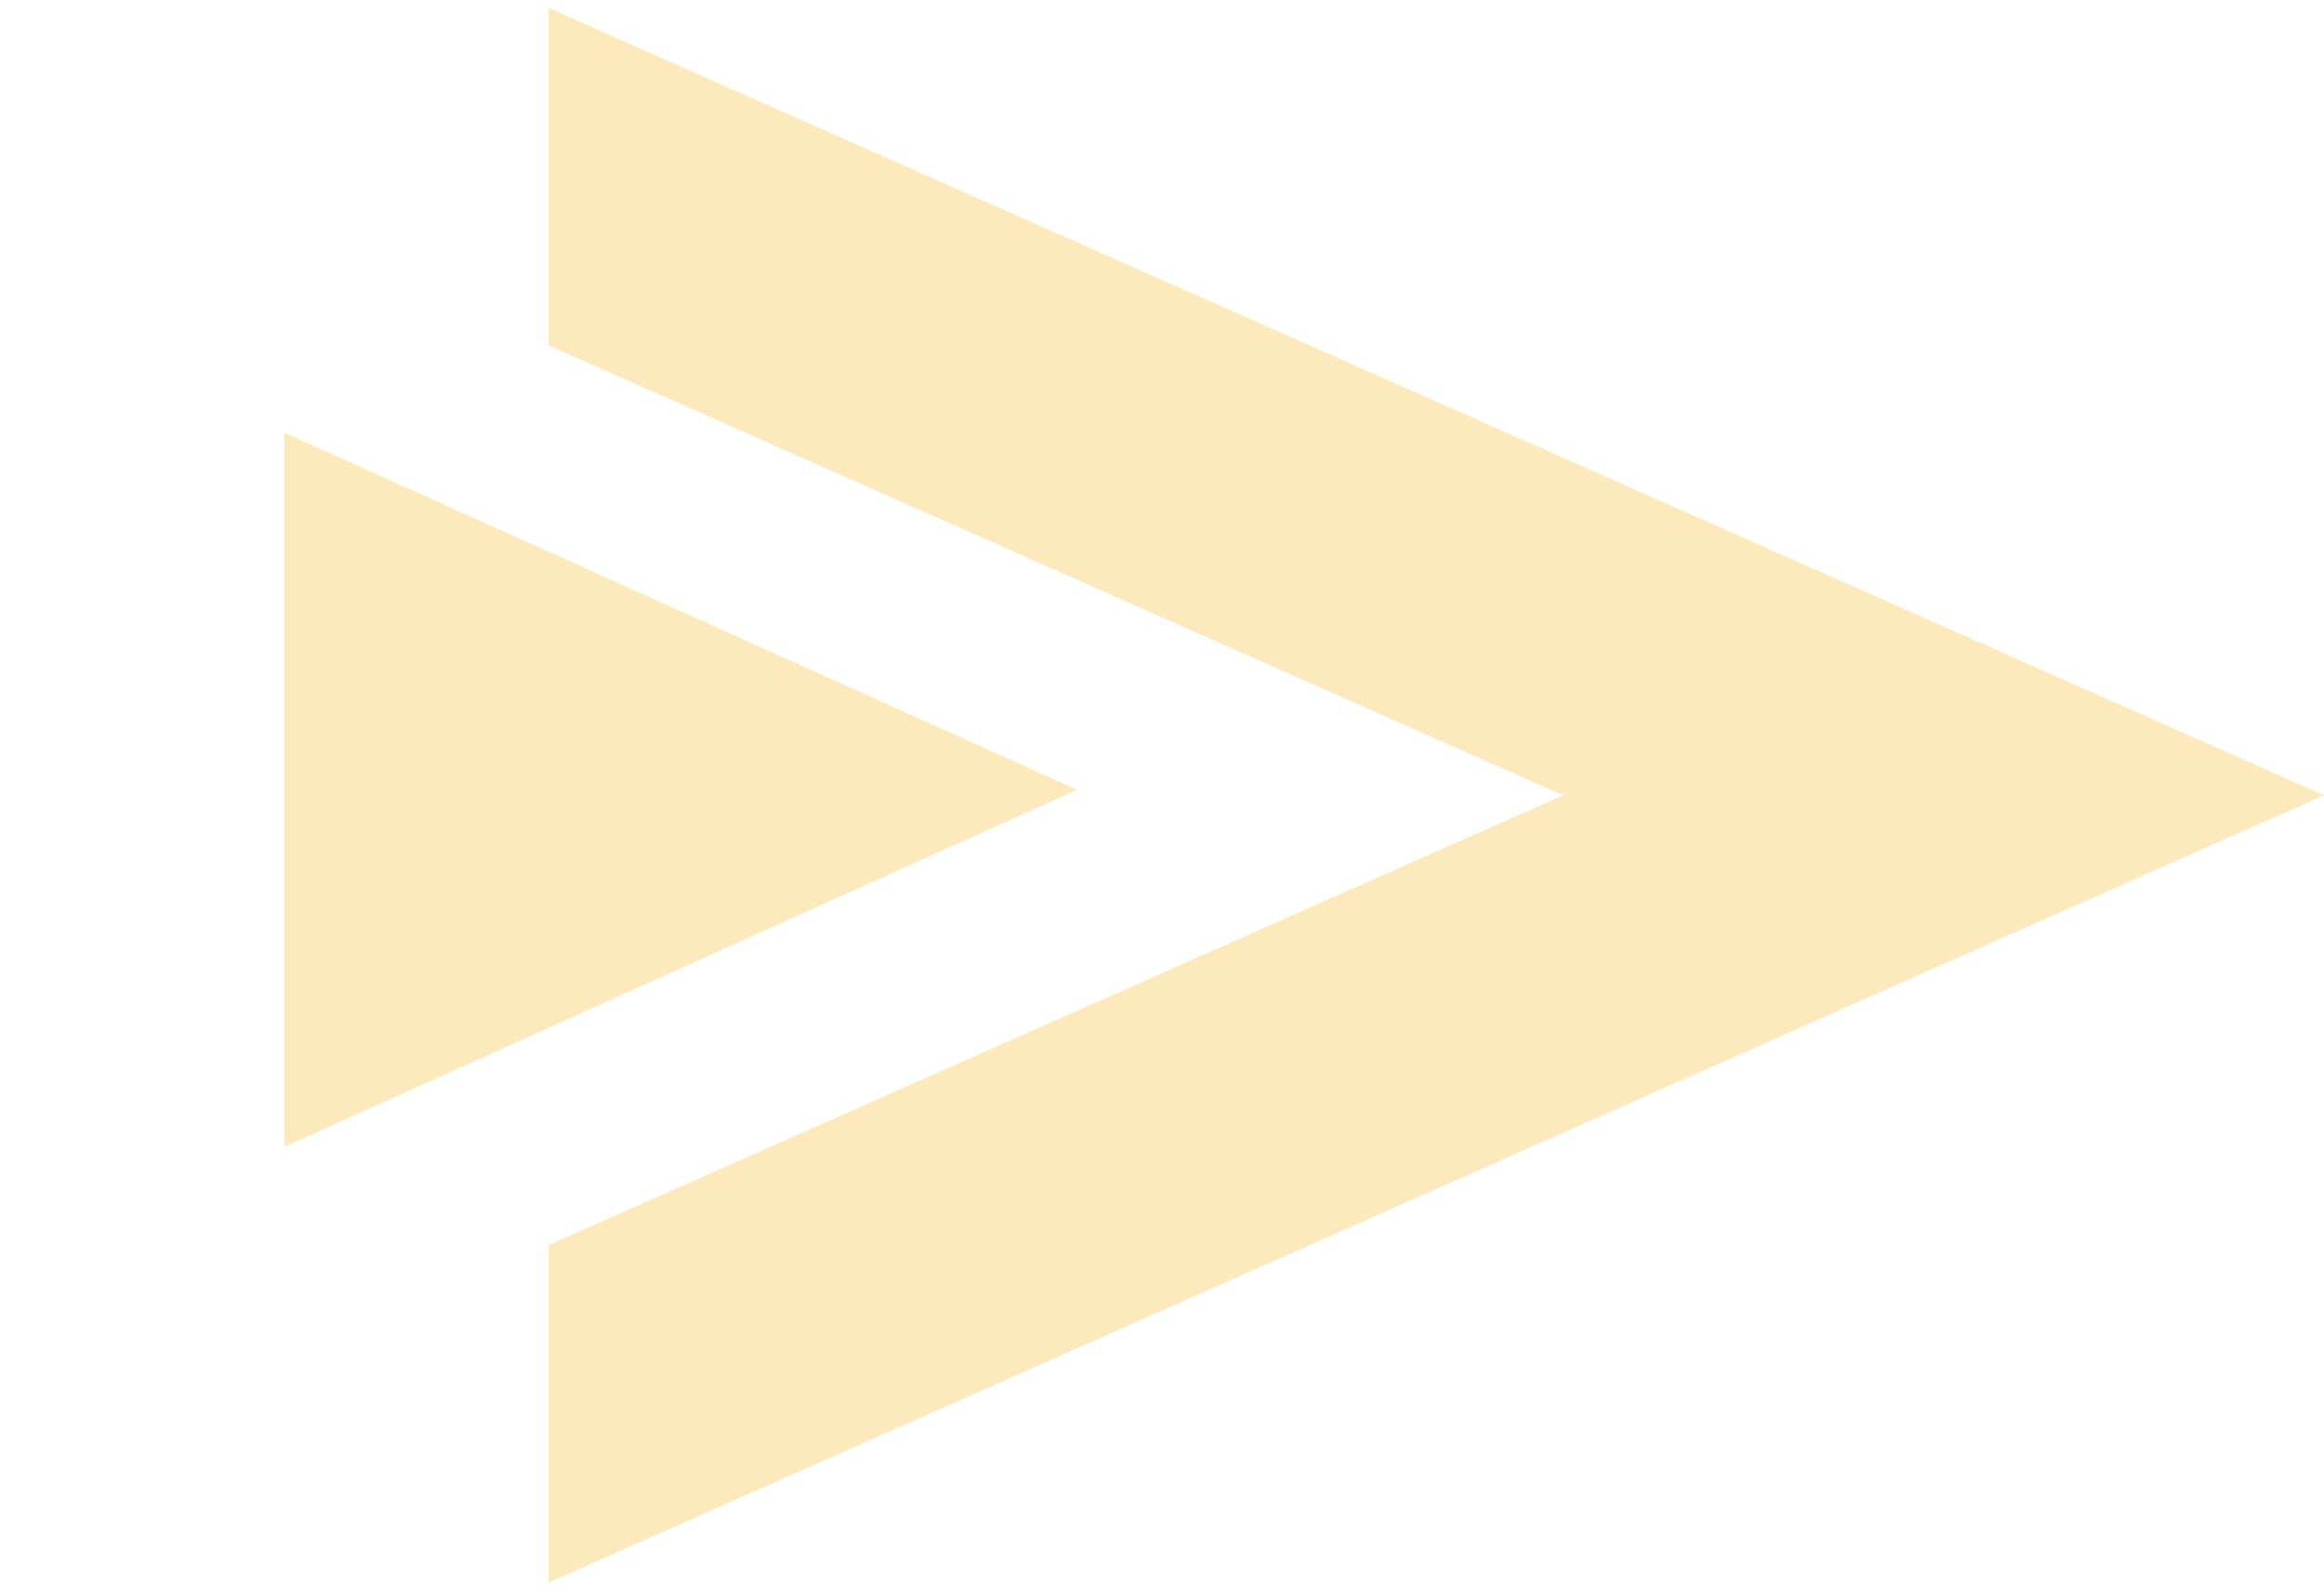
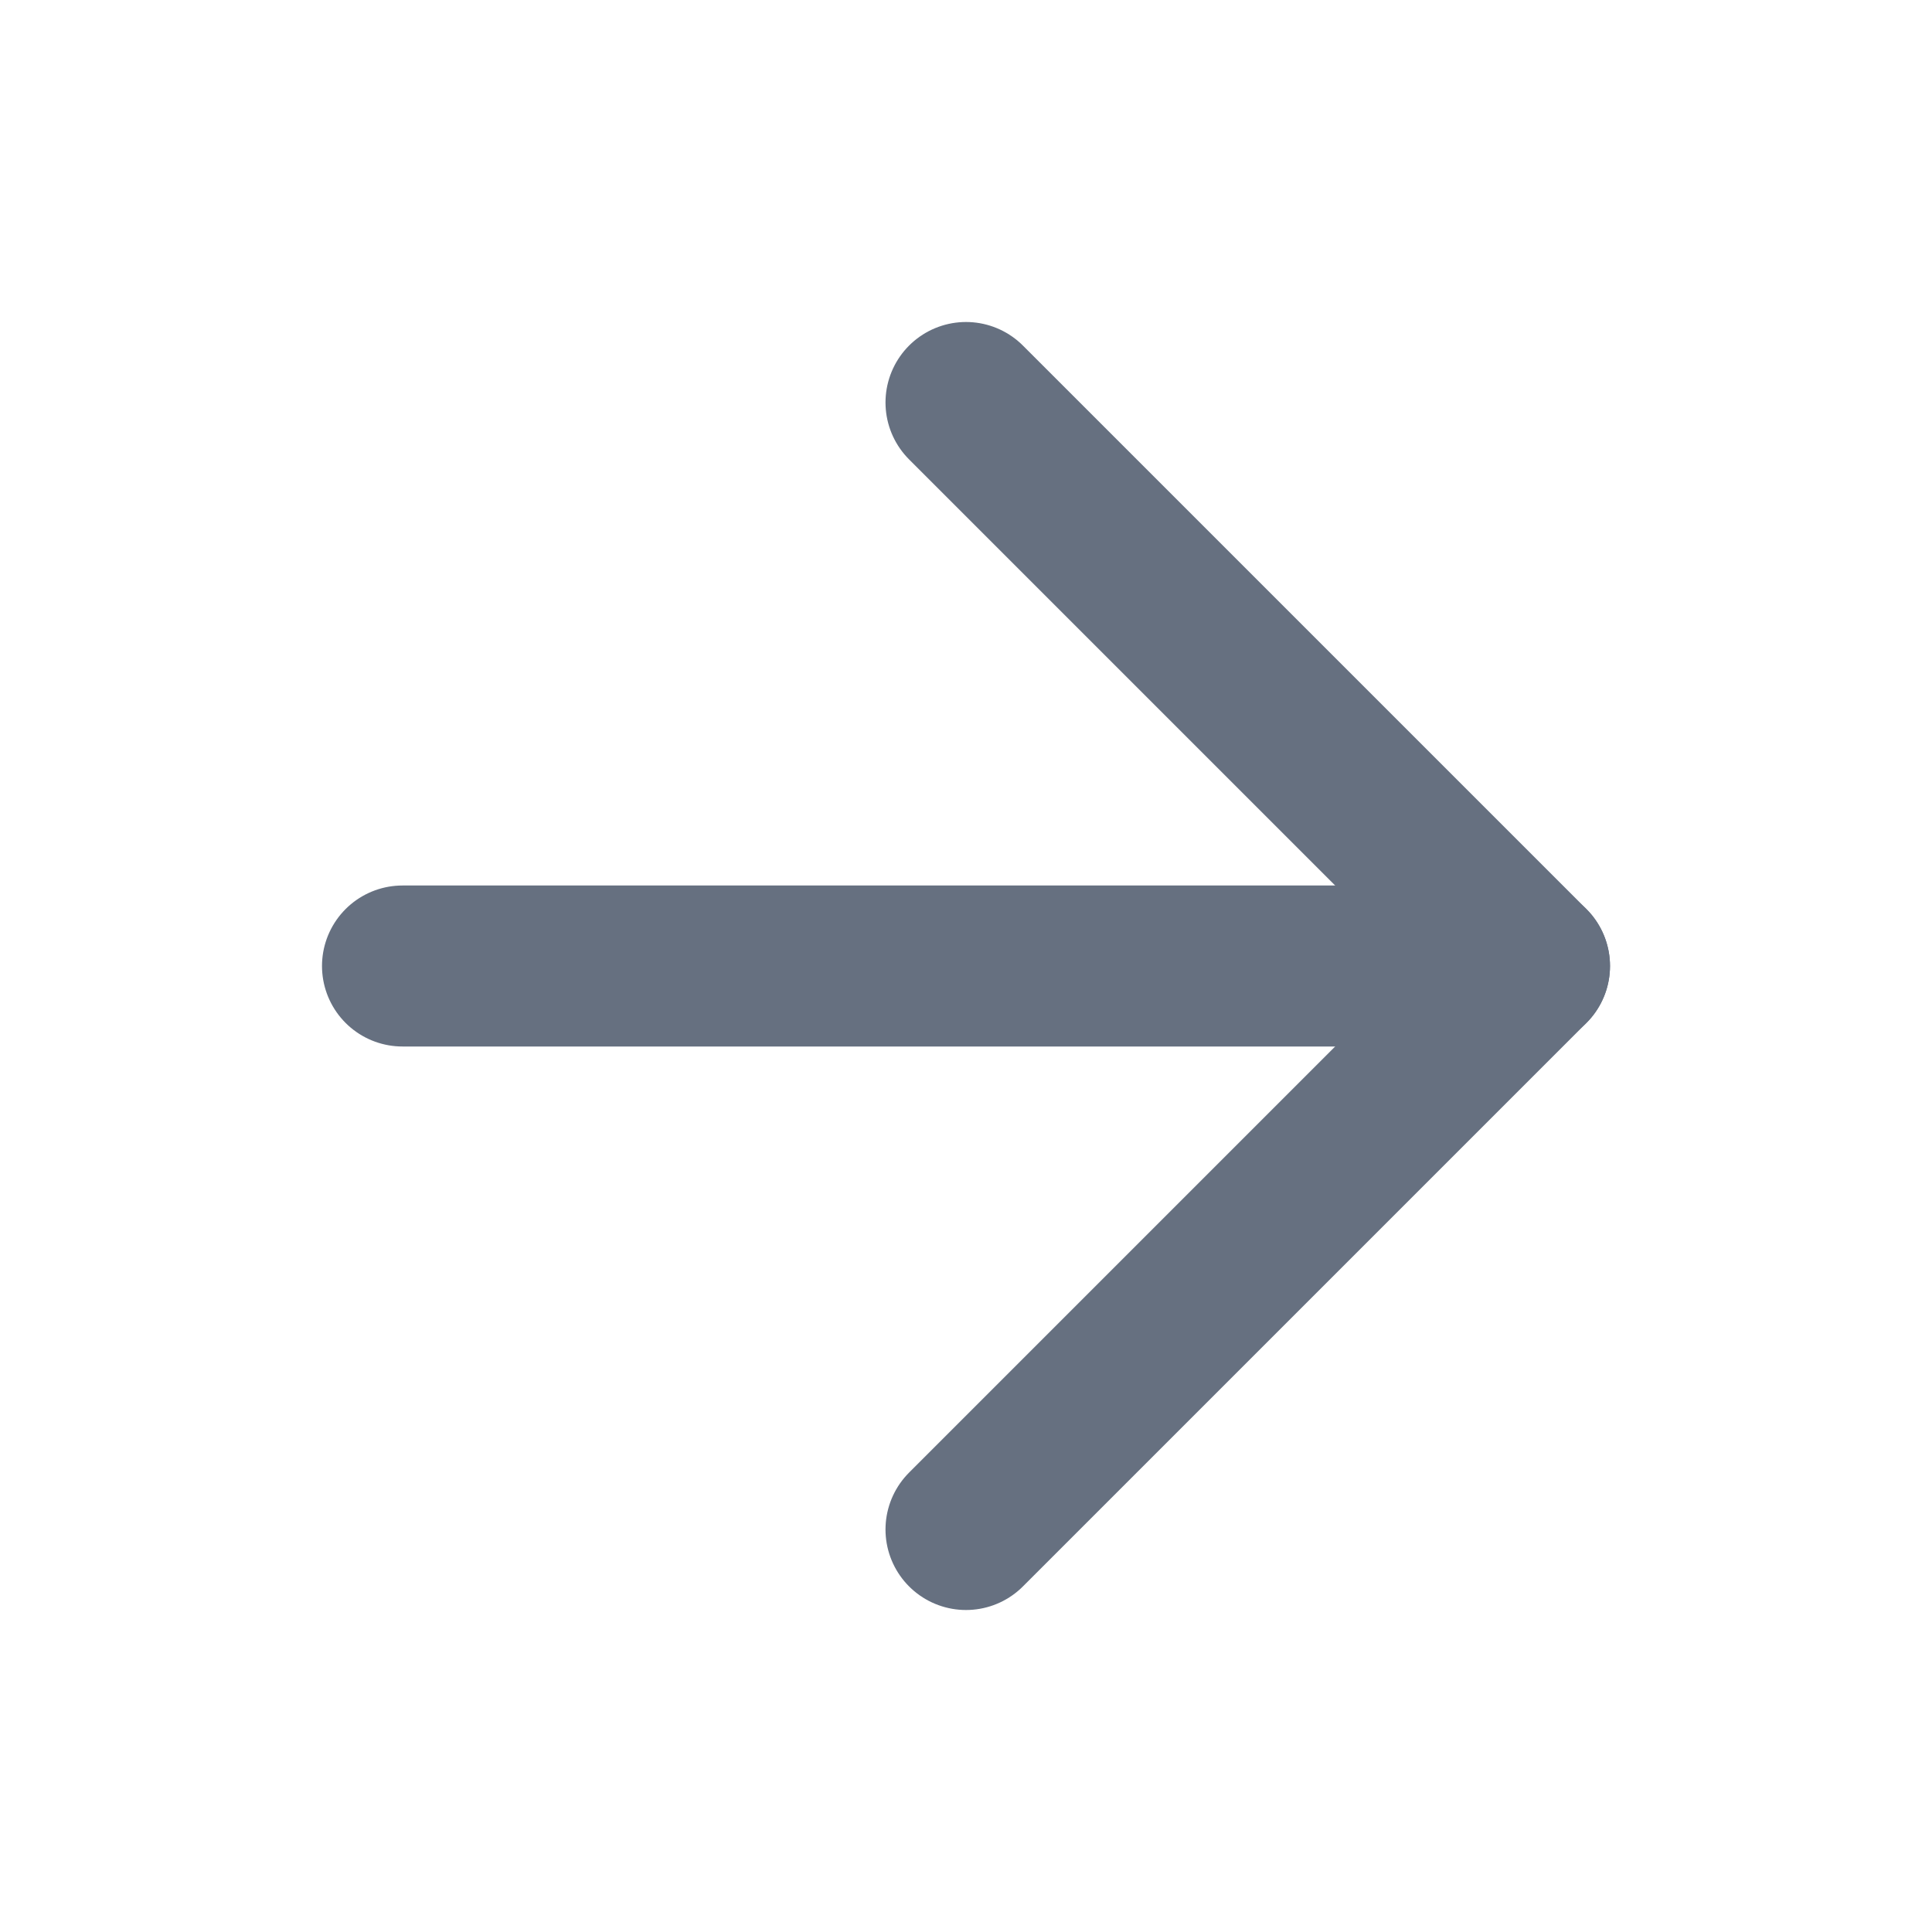
- <svg xmlns="http://www.w3.org/2000/svg" width="38" height="26" viewBox="0 0 38 26" fill="none">
-   <path fill-rule="evenodd" clip-rule="evenodd" d="M8.97 0.13L38 13L8.97 25.87L8.97 20.354L25.559 13L8.97 5.646L8.97 0.13Z" fill="#FCEABC" />
-   <path d="M17.61 12.91L4.65 7.074L4.65 18.746L17.61 12.91Z" fill="#FCEABC" />
+ <svg xmlns="http://www.w3.org/2000/svg" width="24" height="24" viewBox="0 0 24 24" fill="none">
+   <path d="M5 12H19" stroke="#667080" stroke-width="2" stroke-linecap="round" stroke-linejoin="round" />
+   <path d="M12 5L19 12L12 19" stroke="#667080" stroke-width="2" stroke-linecap="round" stroke-linejoin="round" />
</svg>
